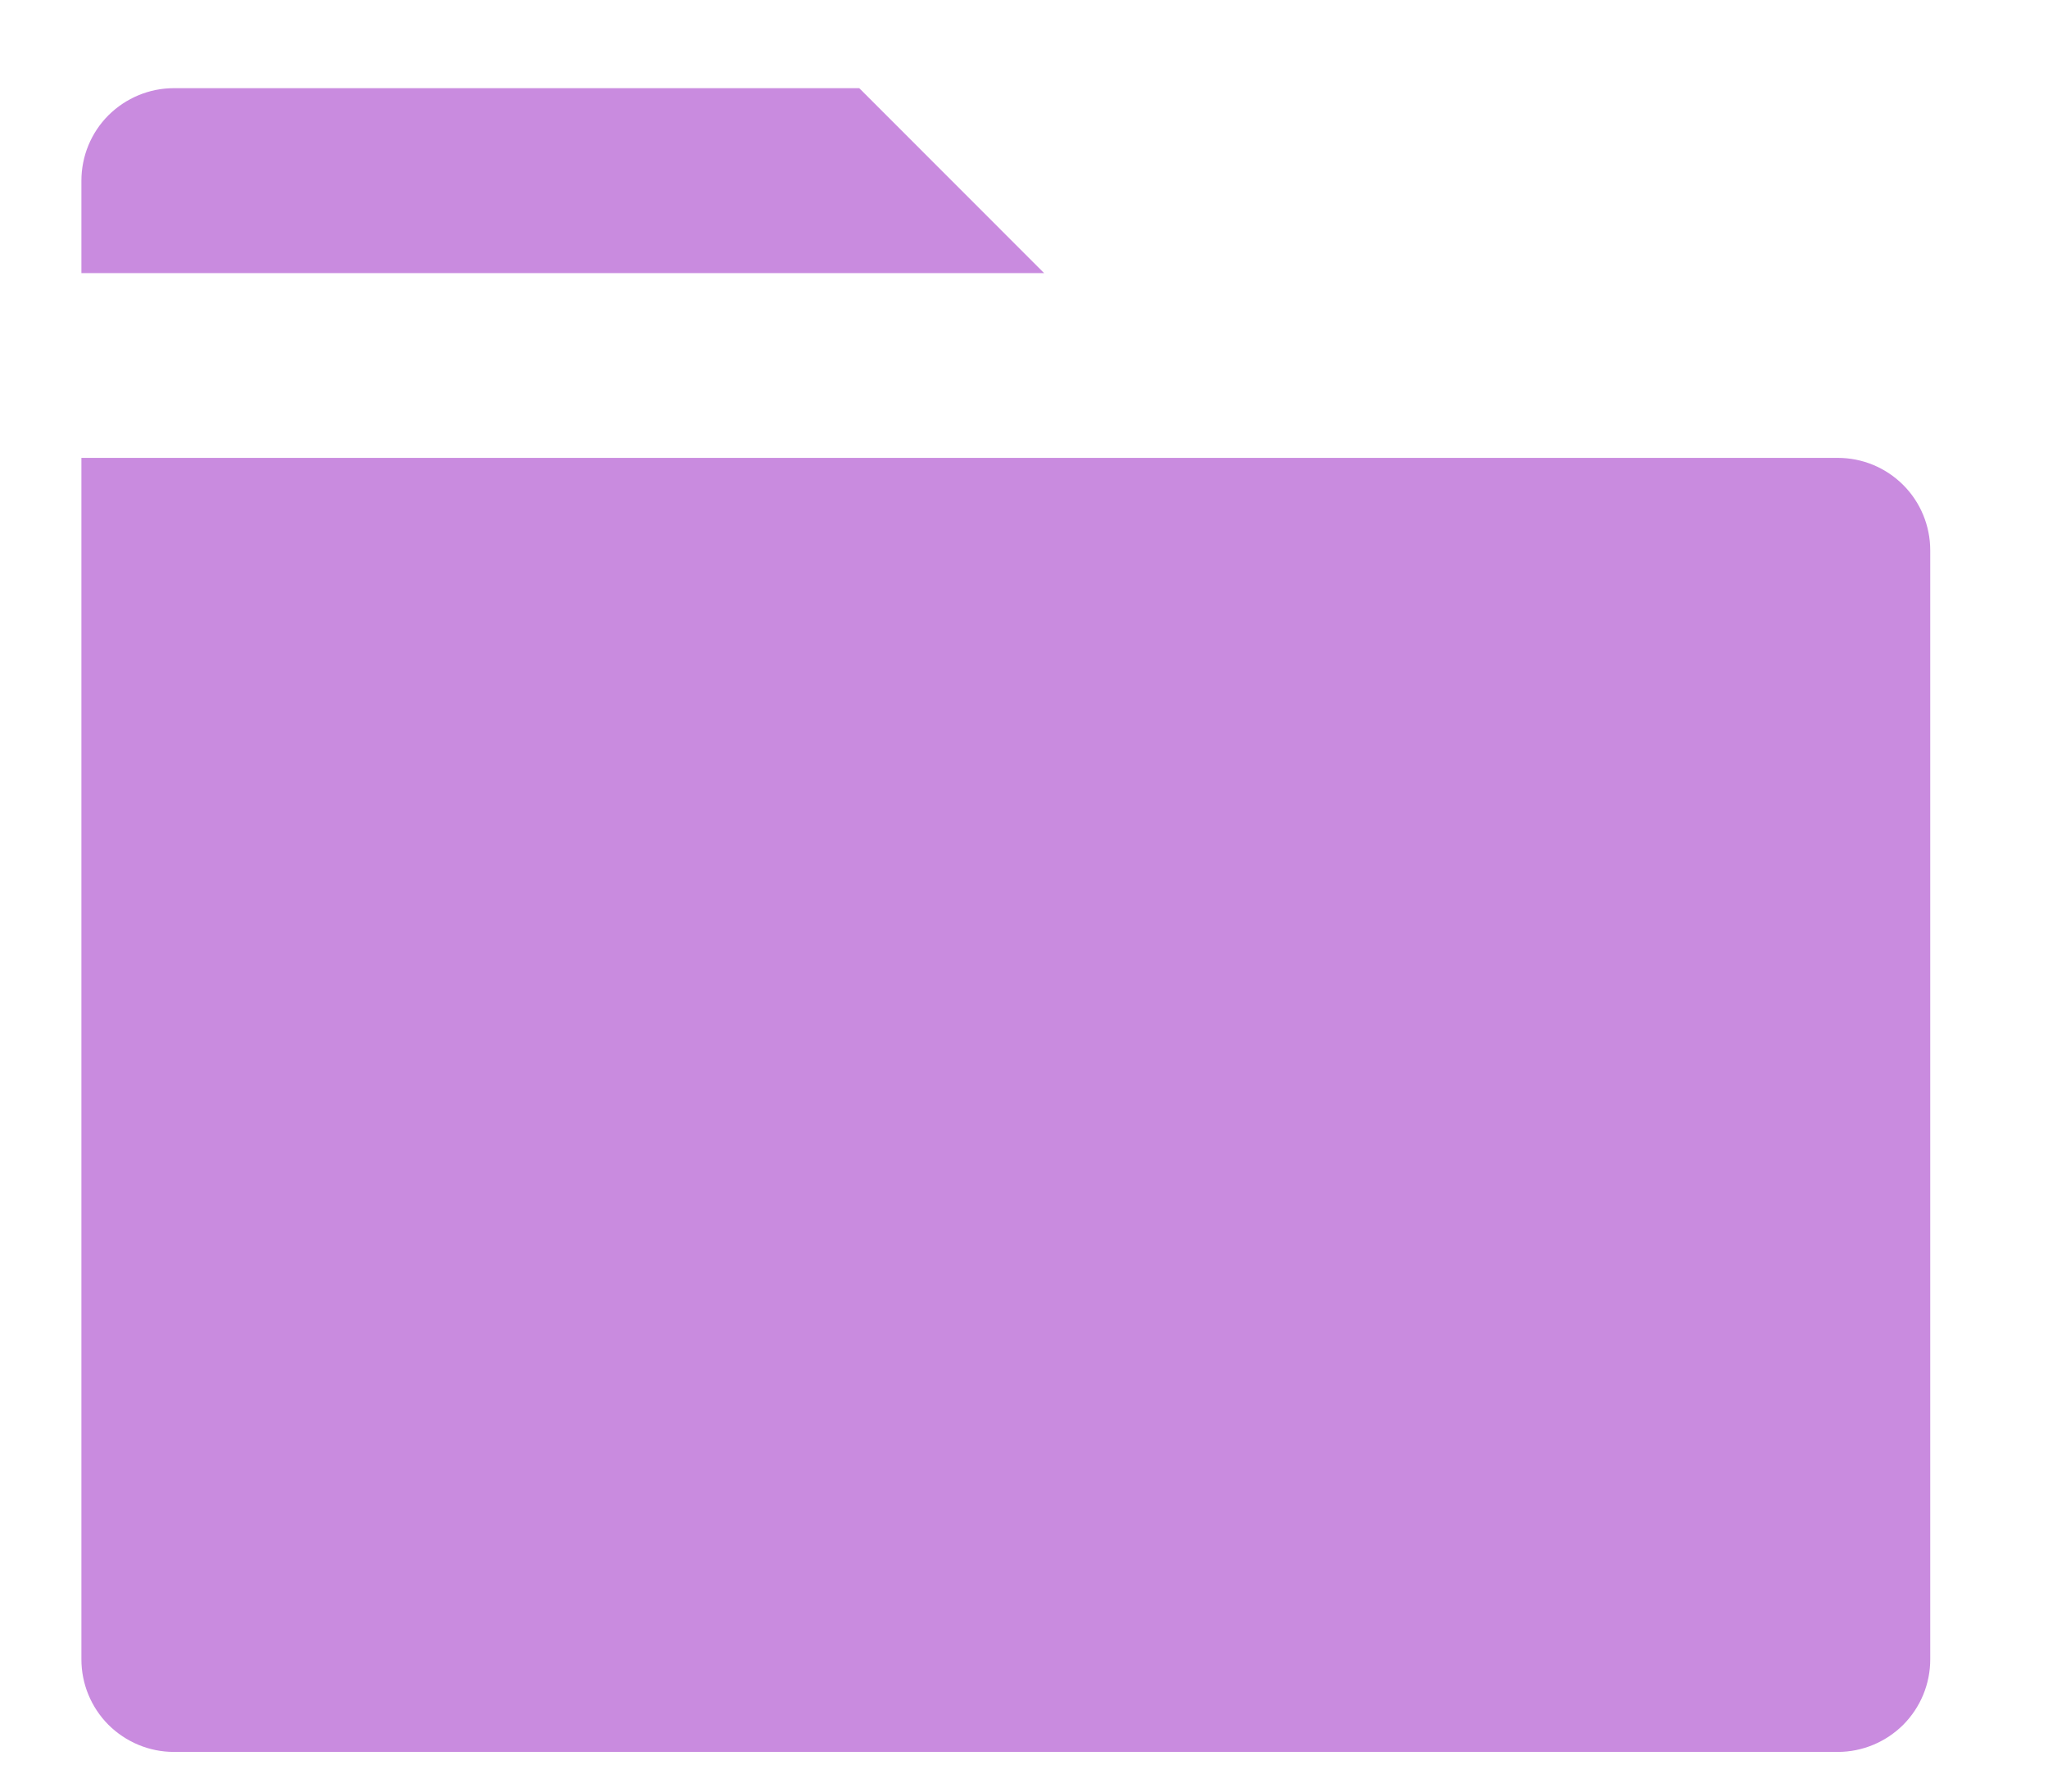
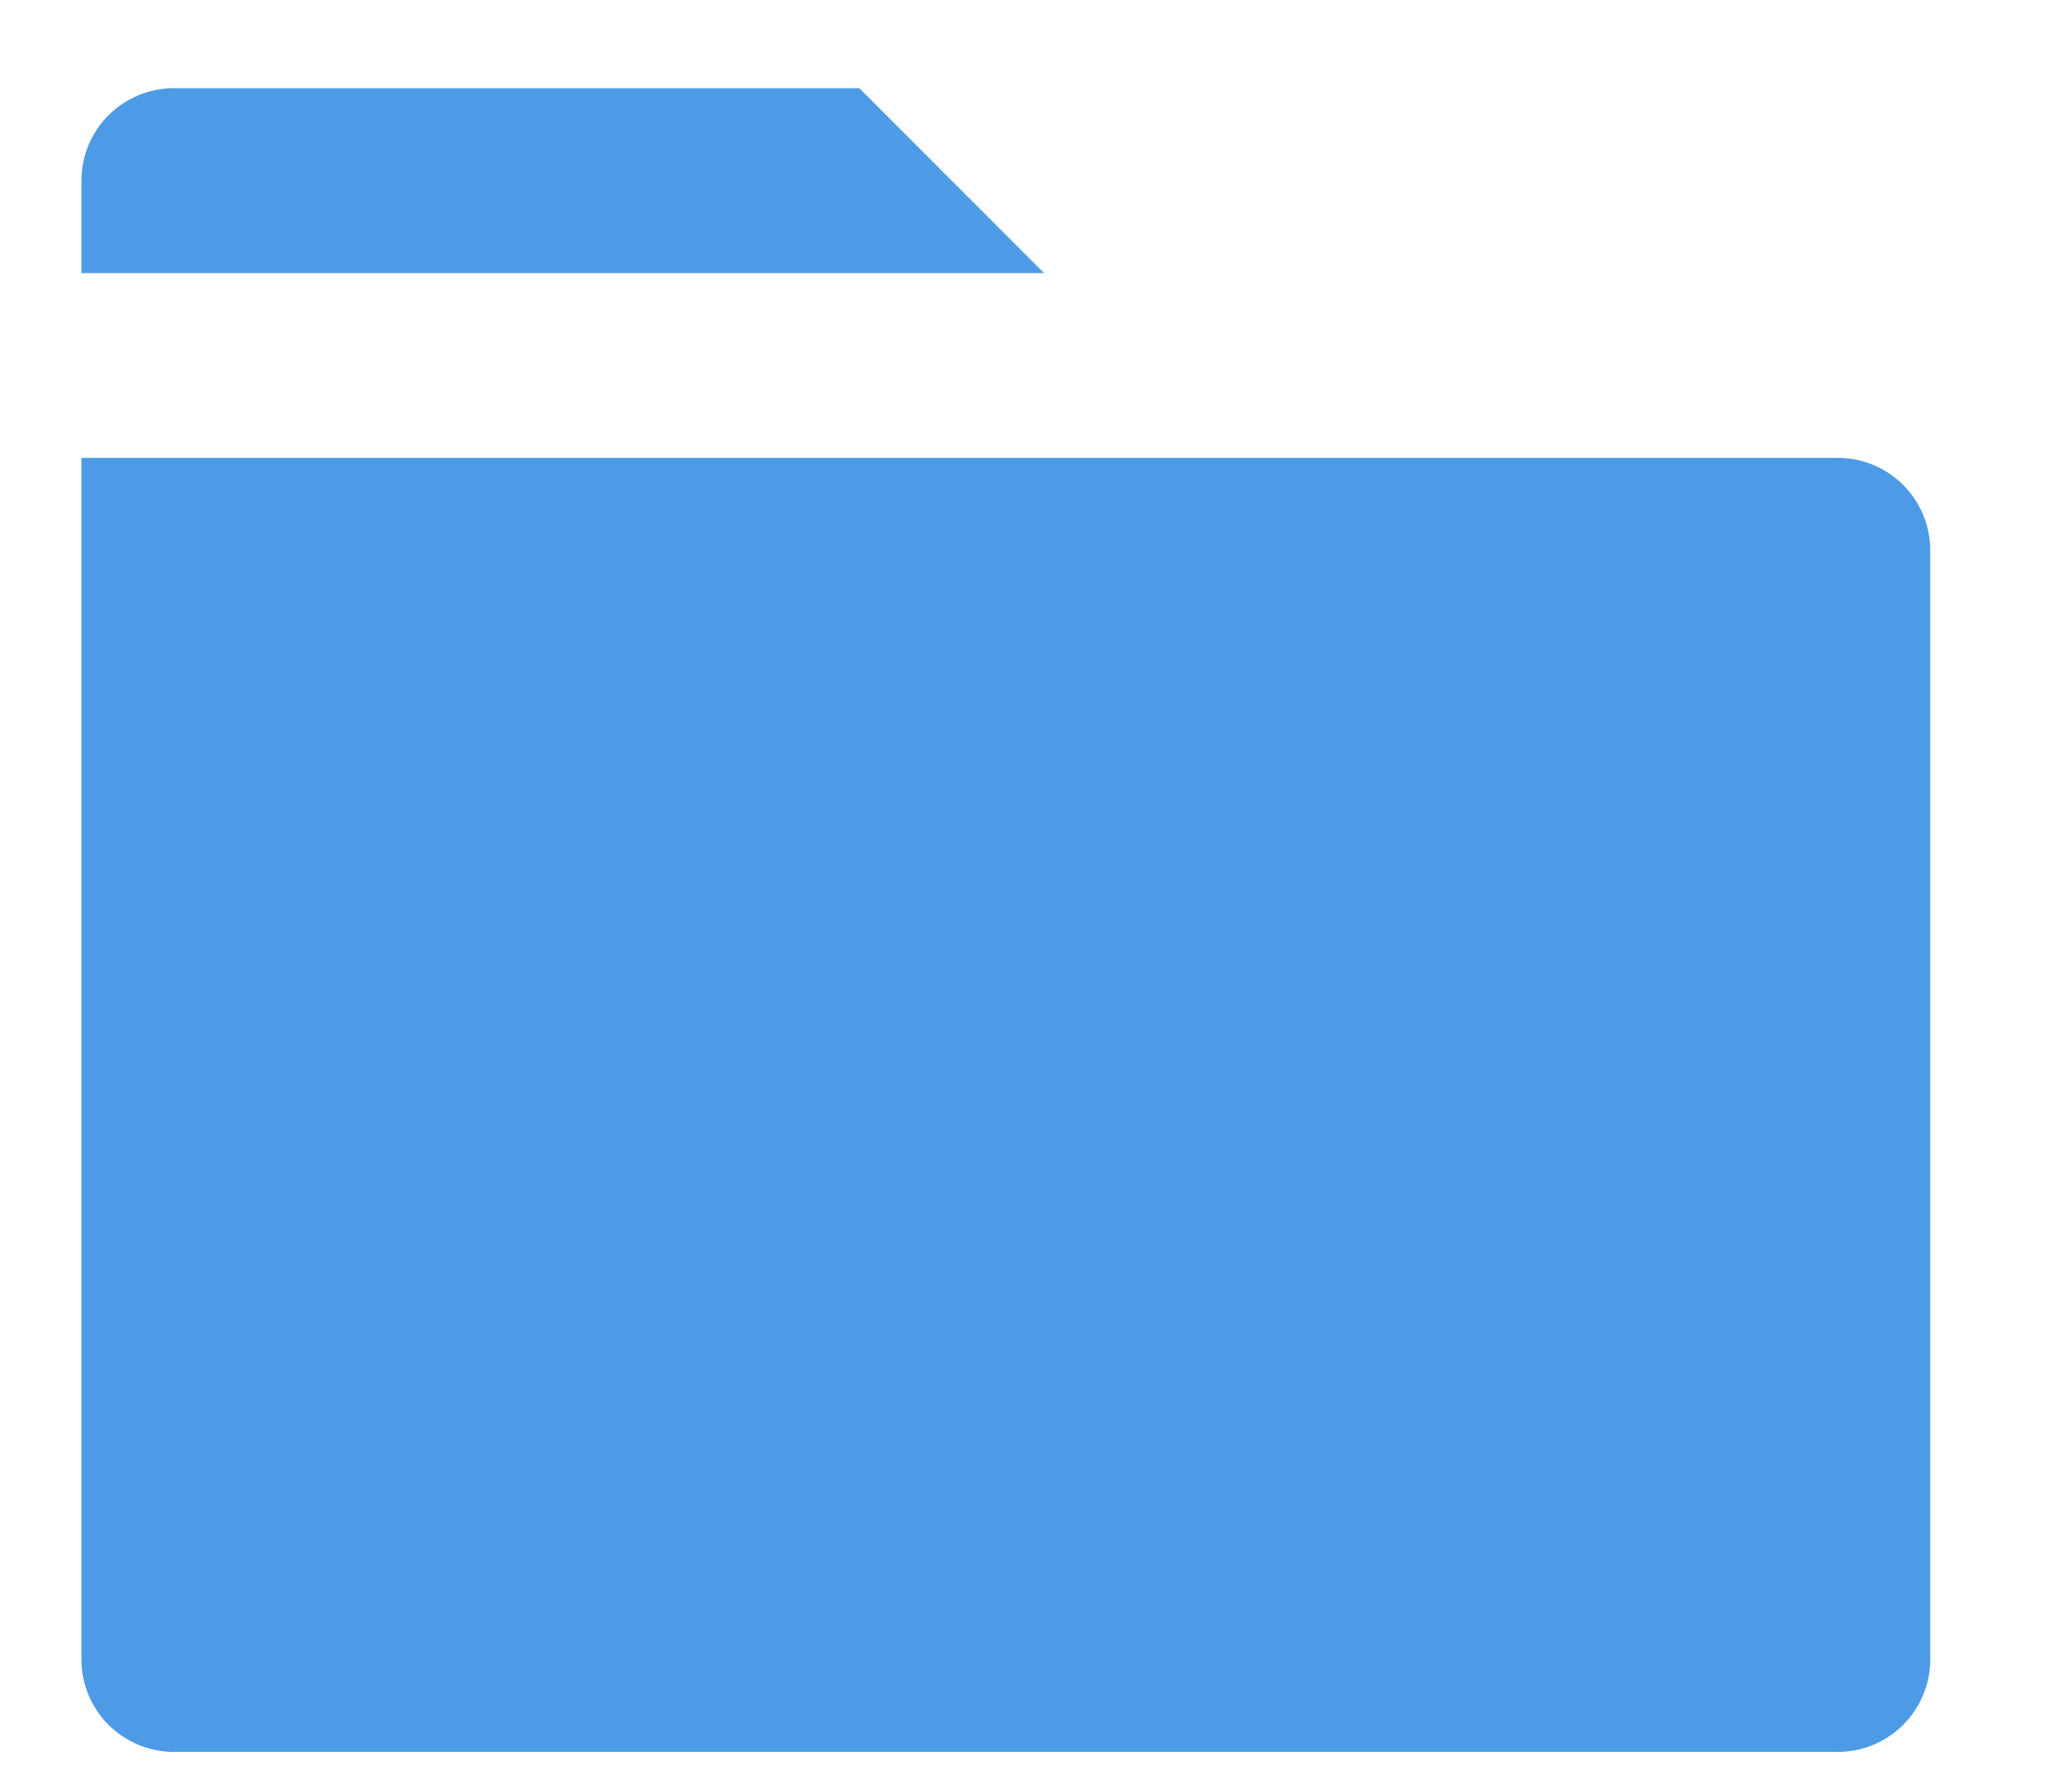
<svg xmlns="http://www.w3.org/2000/svg" width="16" height="14" viewBox="0 0 16 14" fill="none">
-   <path d="M15.08 4.301V12.967C15.08 13.159 15.004 13.342 14.869 13.478C14.733 13.613 14.55 13.69 14.358 13.69H1.358C1.166 13.69 0.983 13.613 0.847 13.478C0.712 13.342 0.636 13.159 0.636 12.967V3.578H14.358C14.55 3.578 14.733 3.654 14.869 3.79C15.004 3.925 15.08 4.109 15.08 4.301ZM8.157 2.134H0.636V1.412C0.636 1.22 0.712 1.036 0.847 0.901C0.983 0.766 1.166 0.689 1.358 0.689H6.713L8.157 2.134Z" fill="#C98BDF" />
+   <path d="M15.08 4.301V12.967C15.08 13.159 15.004 13.342 14.869 13.478C14.733 13.613 14.55 13.69 14.358 13.69H1.358C1.166 13.69 0.983 13.613 0.847 13.478C0.712 13.342 0.636 13.159 0.636 12.967V3.578H14.358C14.55 3.578 14.733 3.654 14.869 3.79C15.004 3.925 15.08 4.109 15.08 4.301ZM8.157 2.134H0.636V1.412C0.636 1.22 0.712 1.036 0.847 0.901C0.983 0.766 1.166 0.689 1.358 0.689H6.713L8.157 2.134Z" fill="#4D9BE6" />
</svg>
